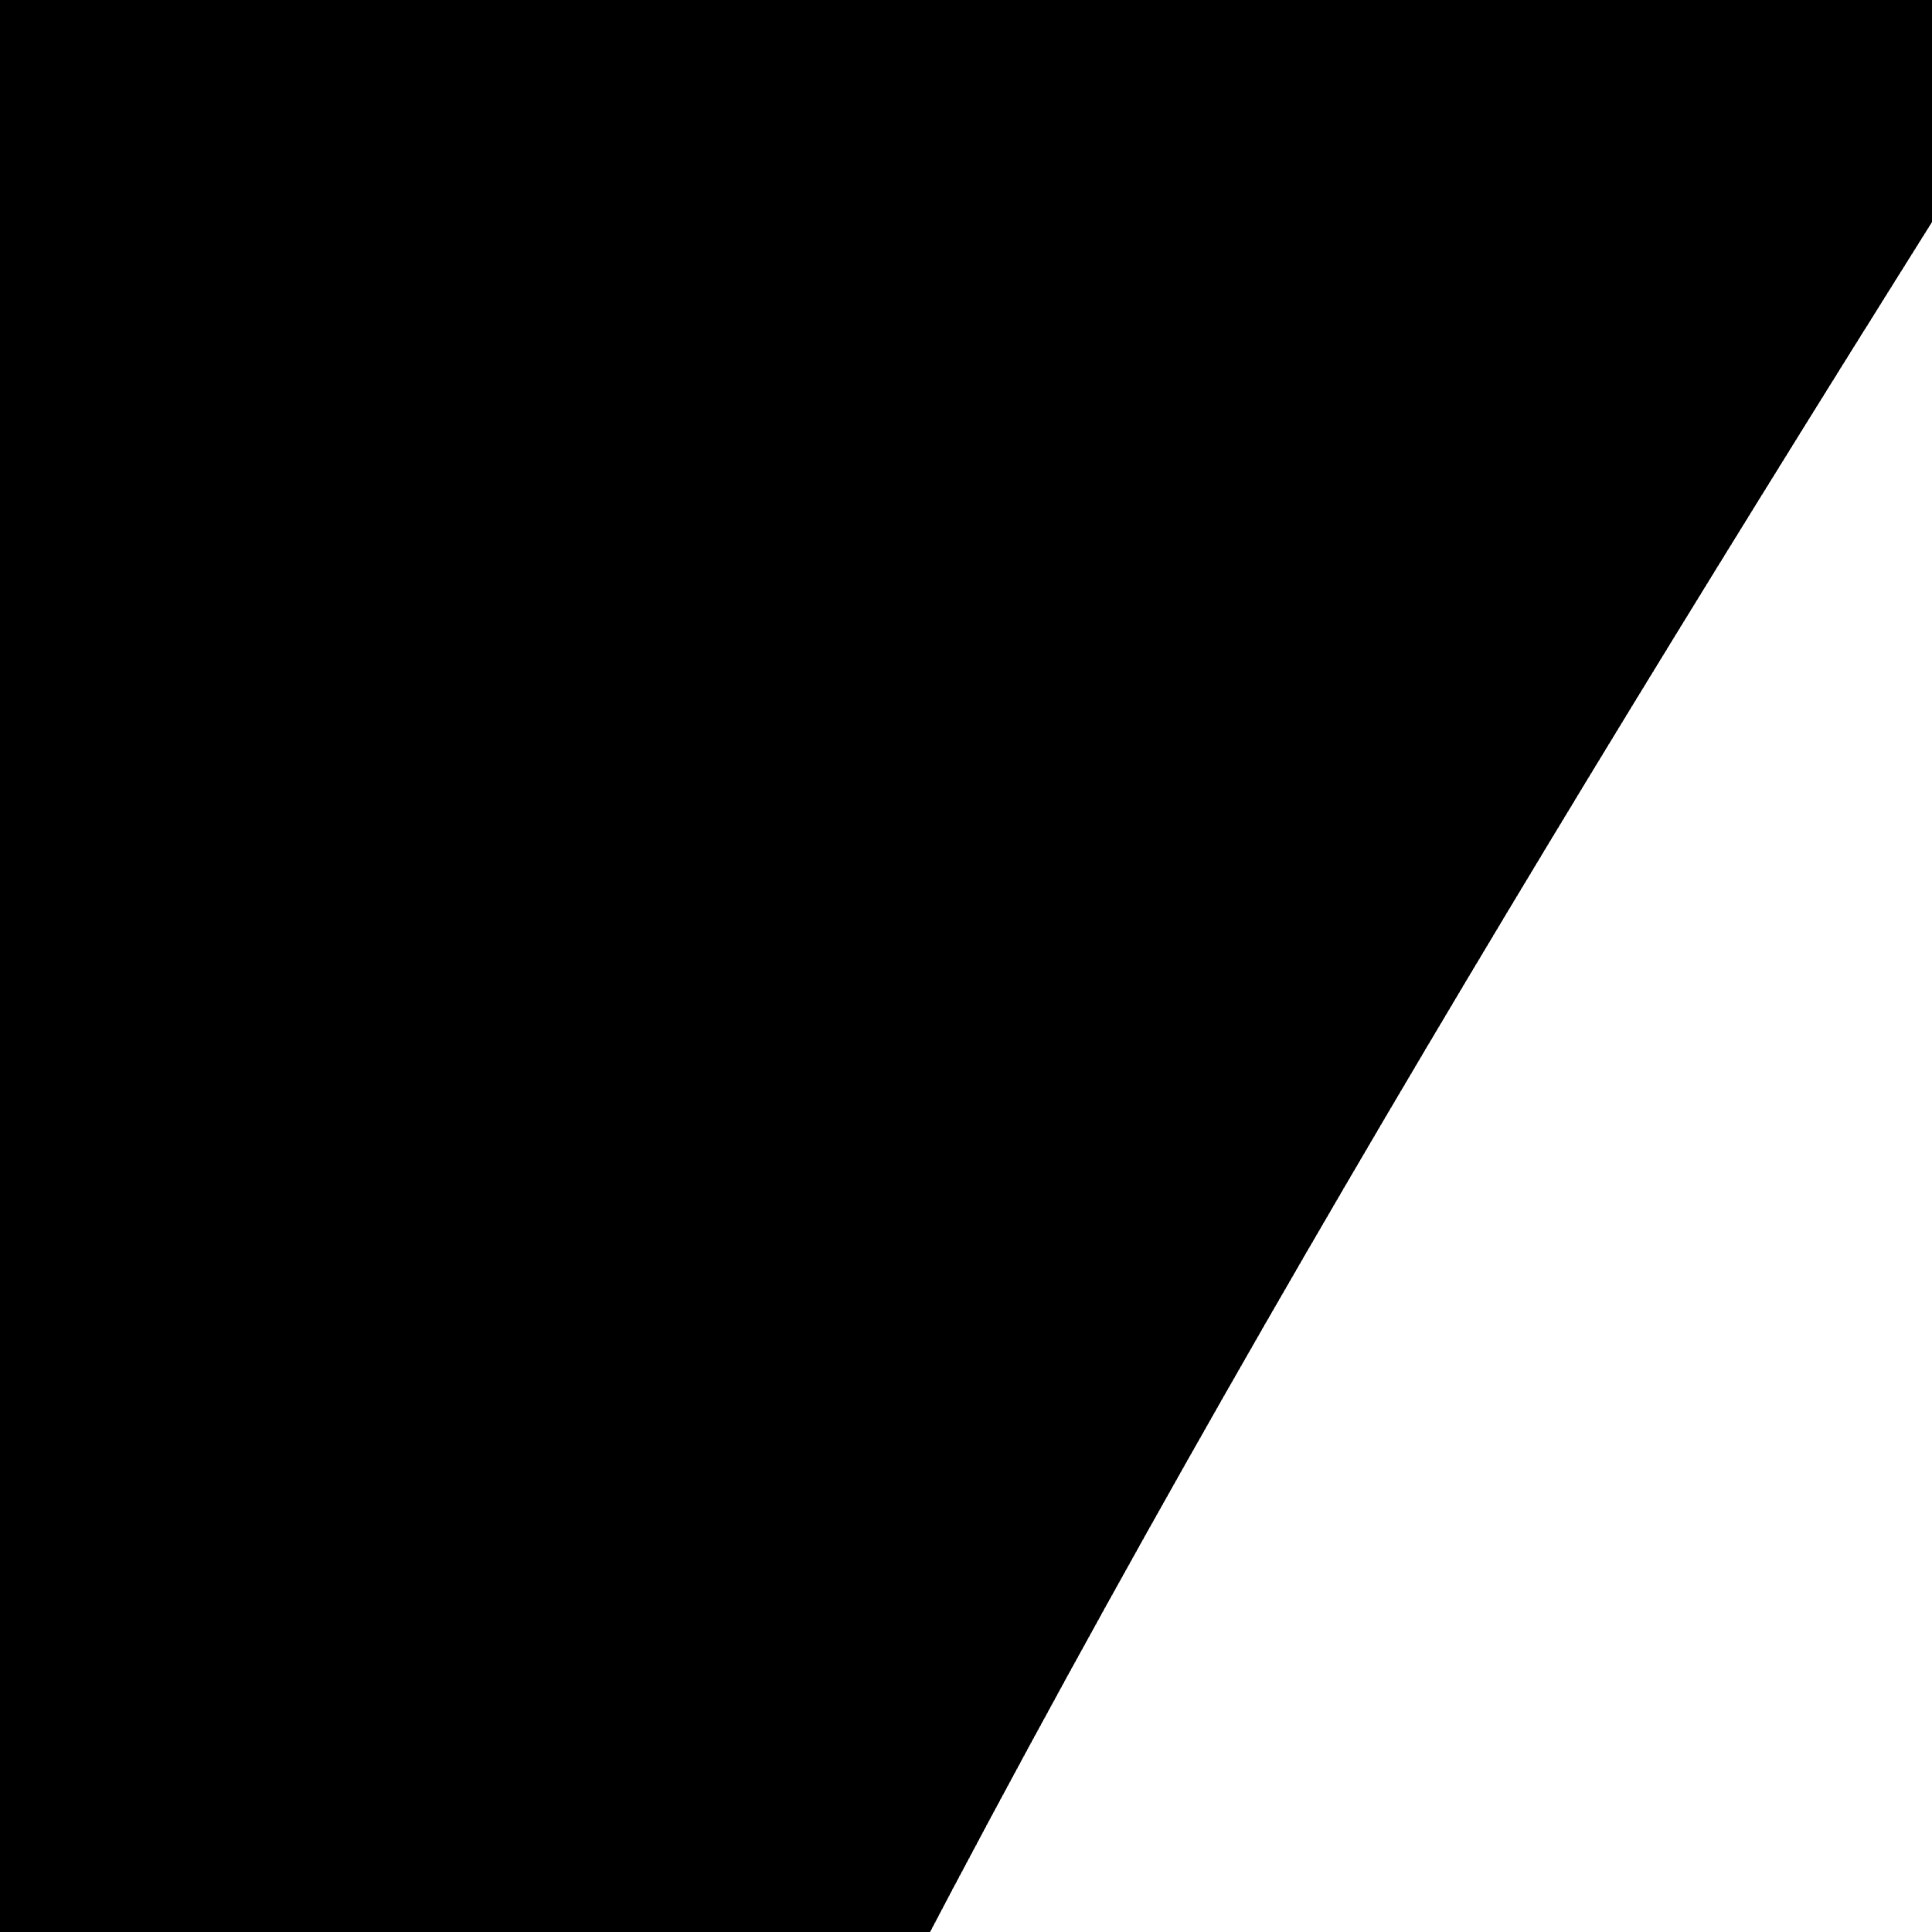
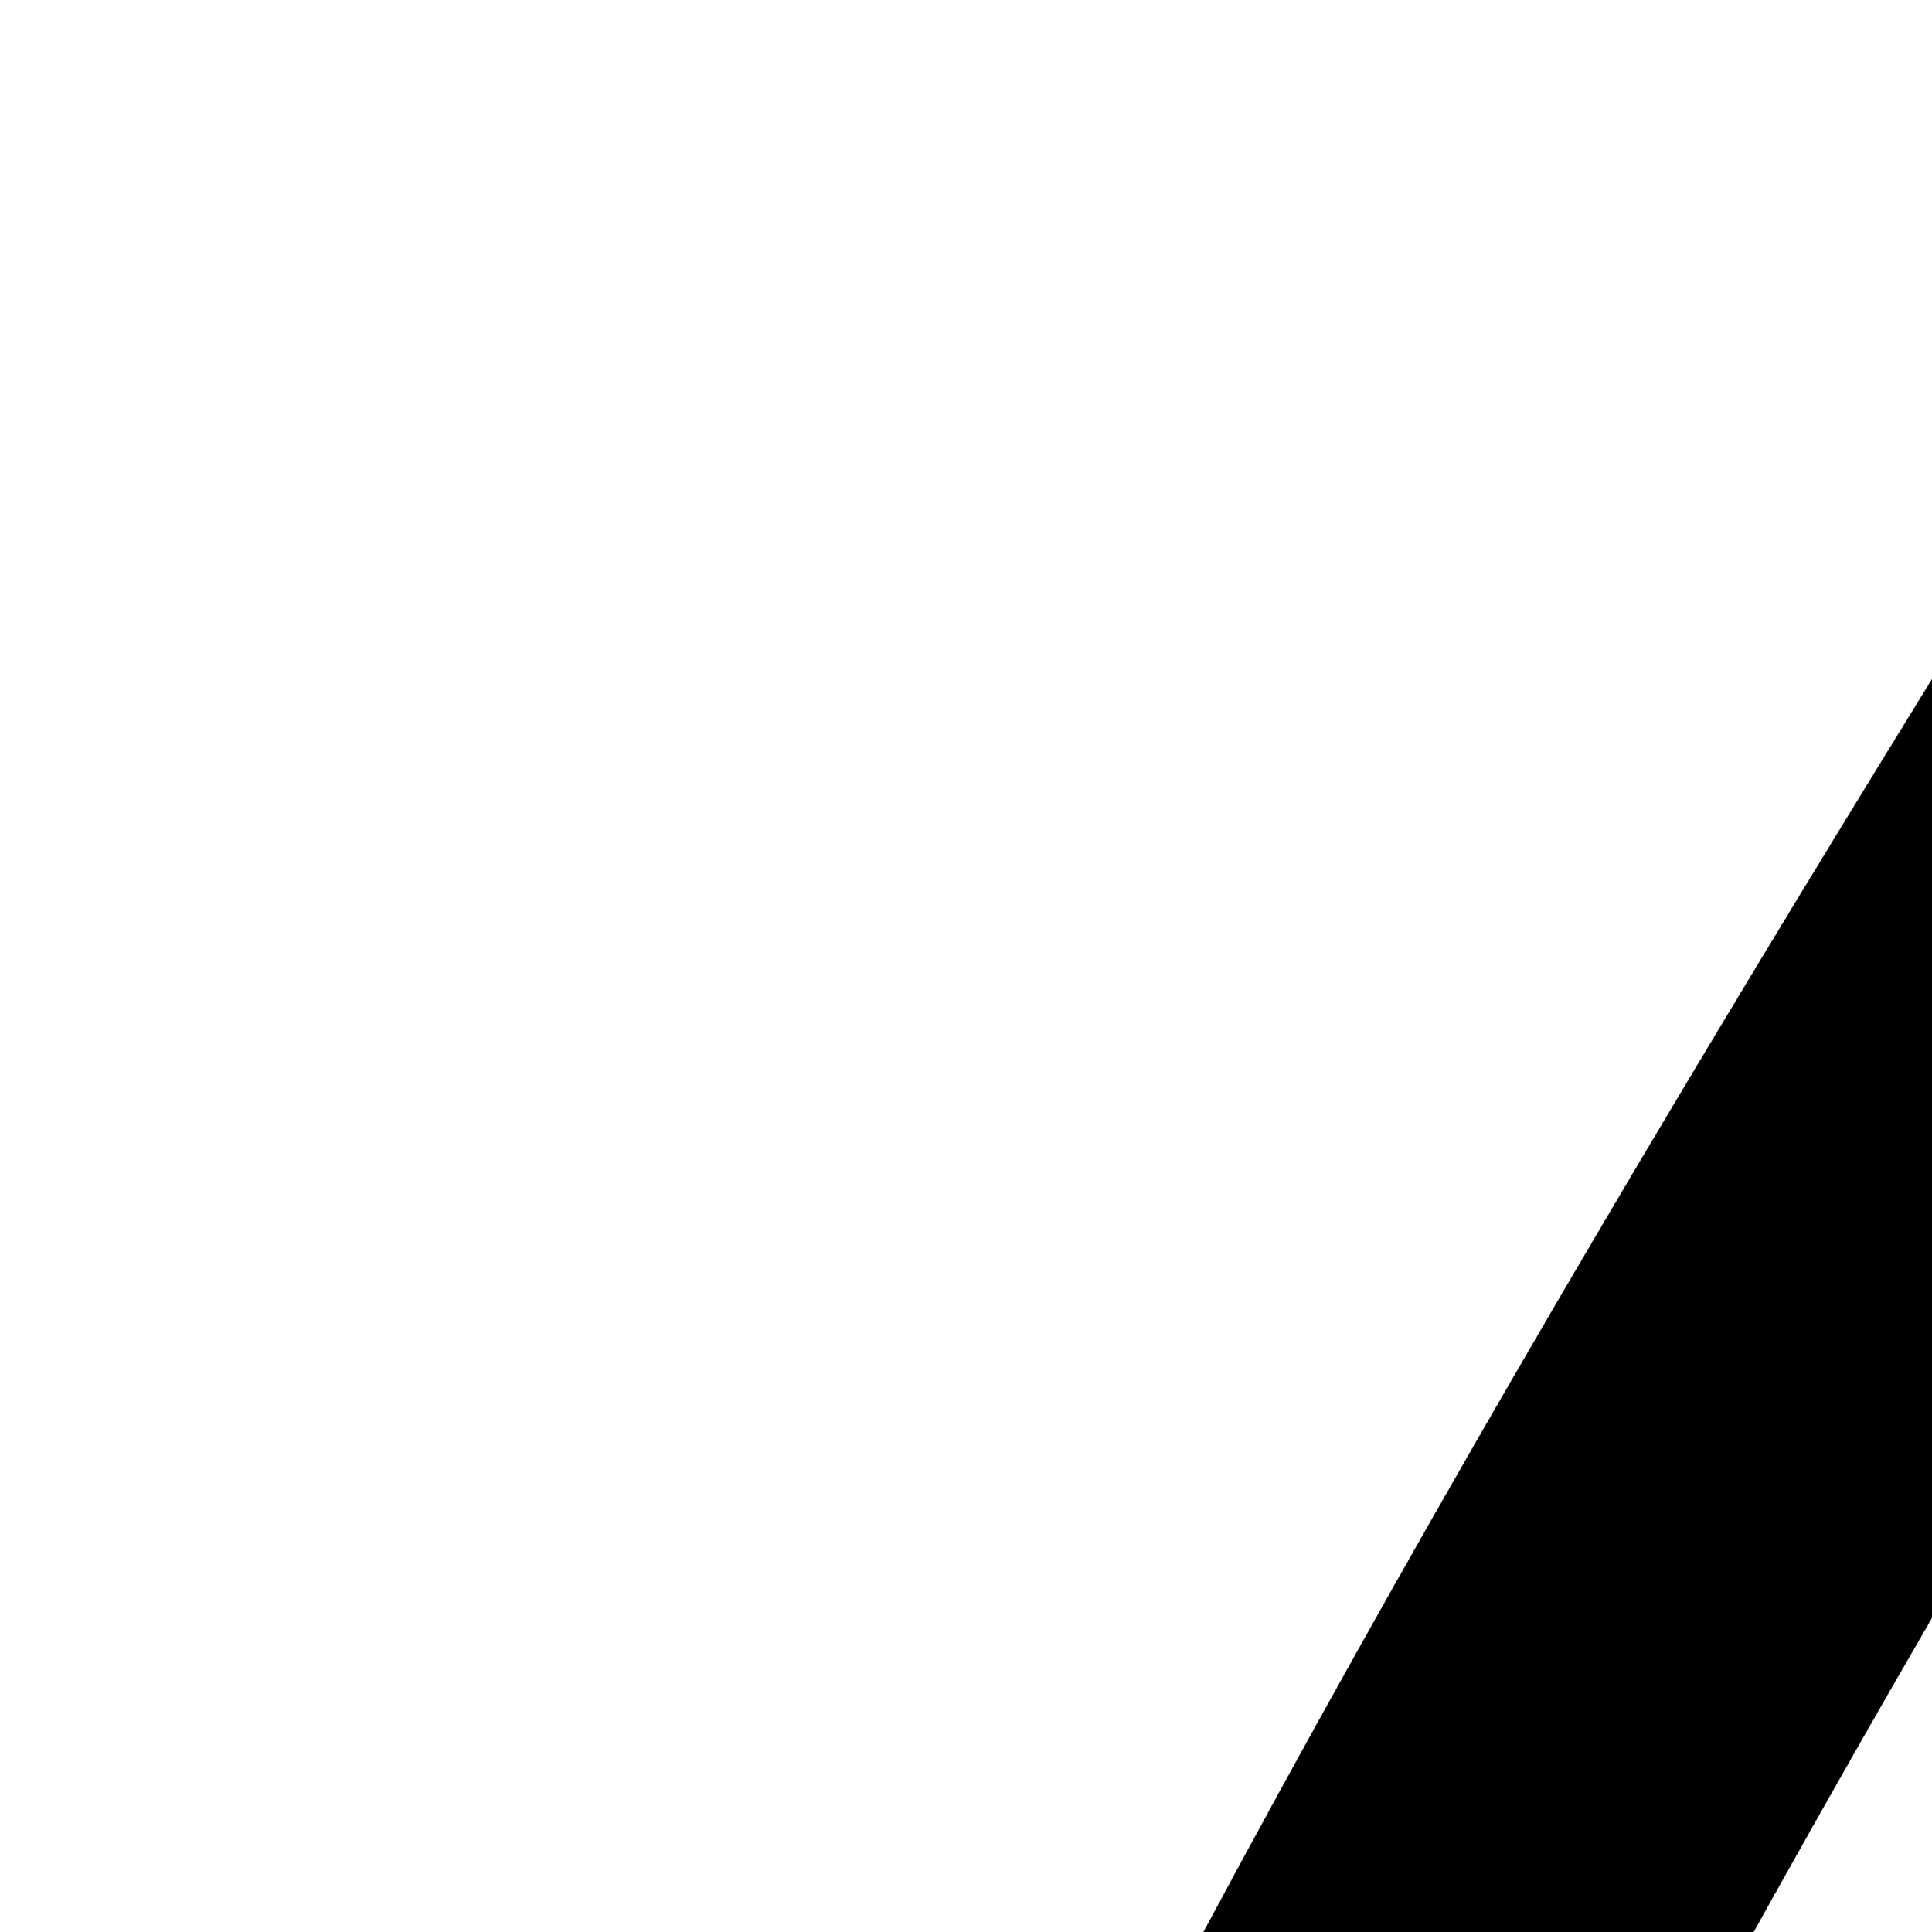
<svg xmlns="http://www.w3.org/2000/svg" id="patternId" width="100%" height="100%">
  <defs>
    <pattern id="a" patternUnits="userSpaceOnUse" width="80" height="20" patternTransform="scale(1) rotate(100)">
-       <rect x="0" y="0" width="100%" height="100%" fill="hsla(0, 0%, 0%, 1)" />
-       <path d="M-20.133 4.568C-13.178 4.932-6.452 7.376 0 10c6.452 2.624 13.036 5.072 20 5 6.967-.072 13.56-2.341 20-5 6.44-2.659 13.033-4.928 20-5 6.964-.072 13.548 2.376 20 5s13.178 5.068 20.133 5.432" stroke-width="4" stroke="hsla(0, 0%, 100%, 1)" fill="none" />
+       <rect x="0" y="0" width="100%" height="100%" fill="hsla(0, 0%, 100%, 1)" />
+       <path d="M-20.133 4.568C-13.178 4.932-6.452 7.376 0 10c6.452 2.624 13.036 5.072 20 5 6.967-.072 13.56-2.341 20-5 6.44-2.659 13.033-4.928 20-5 6.964-.072 13.548 2.376 20 5s13.178 5.068 20.133 5.432" stroke-width="2" stroke="hsla(0, 0%, 0%, 1)" fill="none" />
    </pattern>
  </defs>
  <rect width="800%" height="800%" transform="translate(0,0)" fill="url(#a)" />
</svg>
